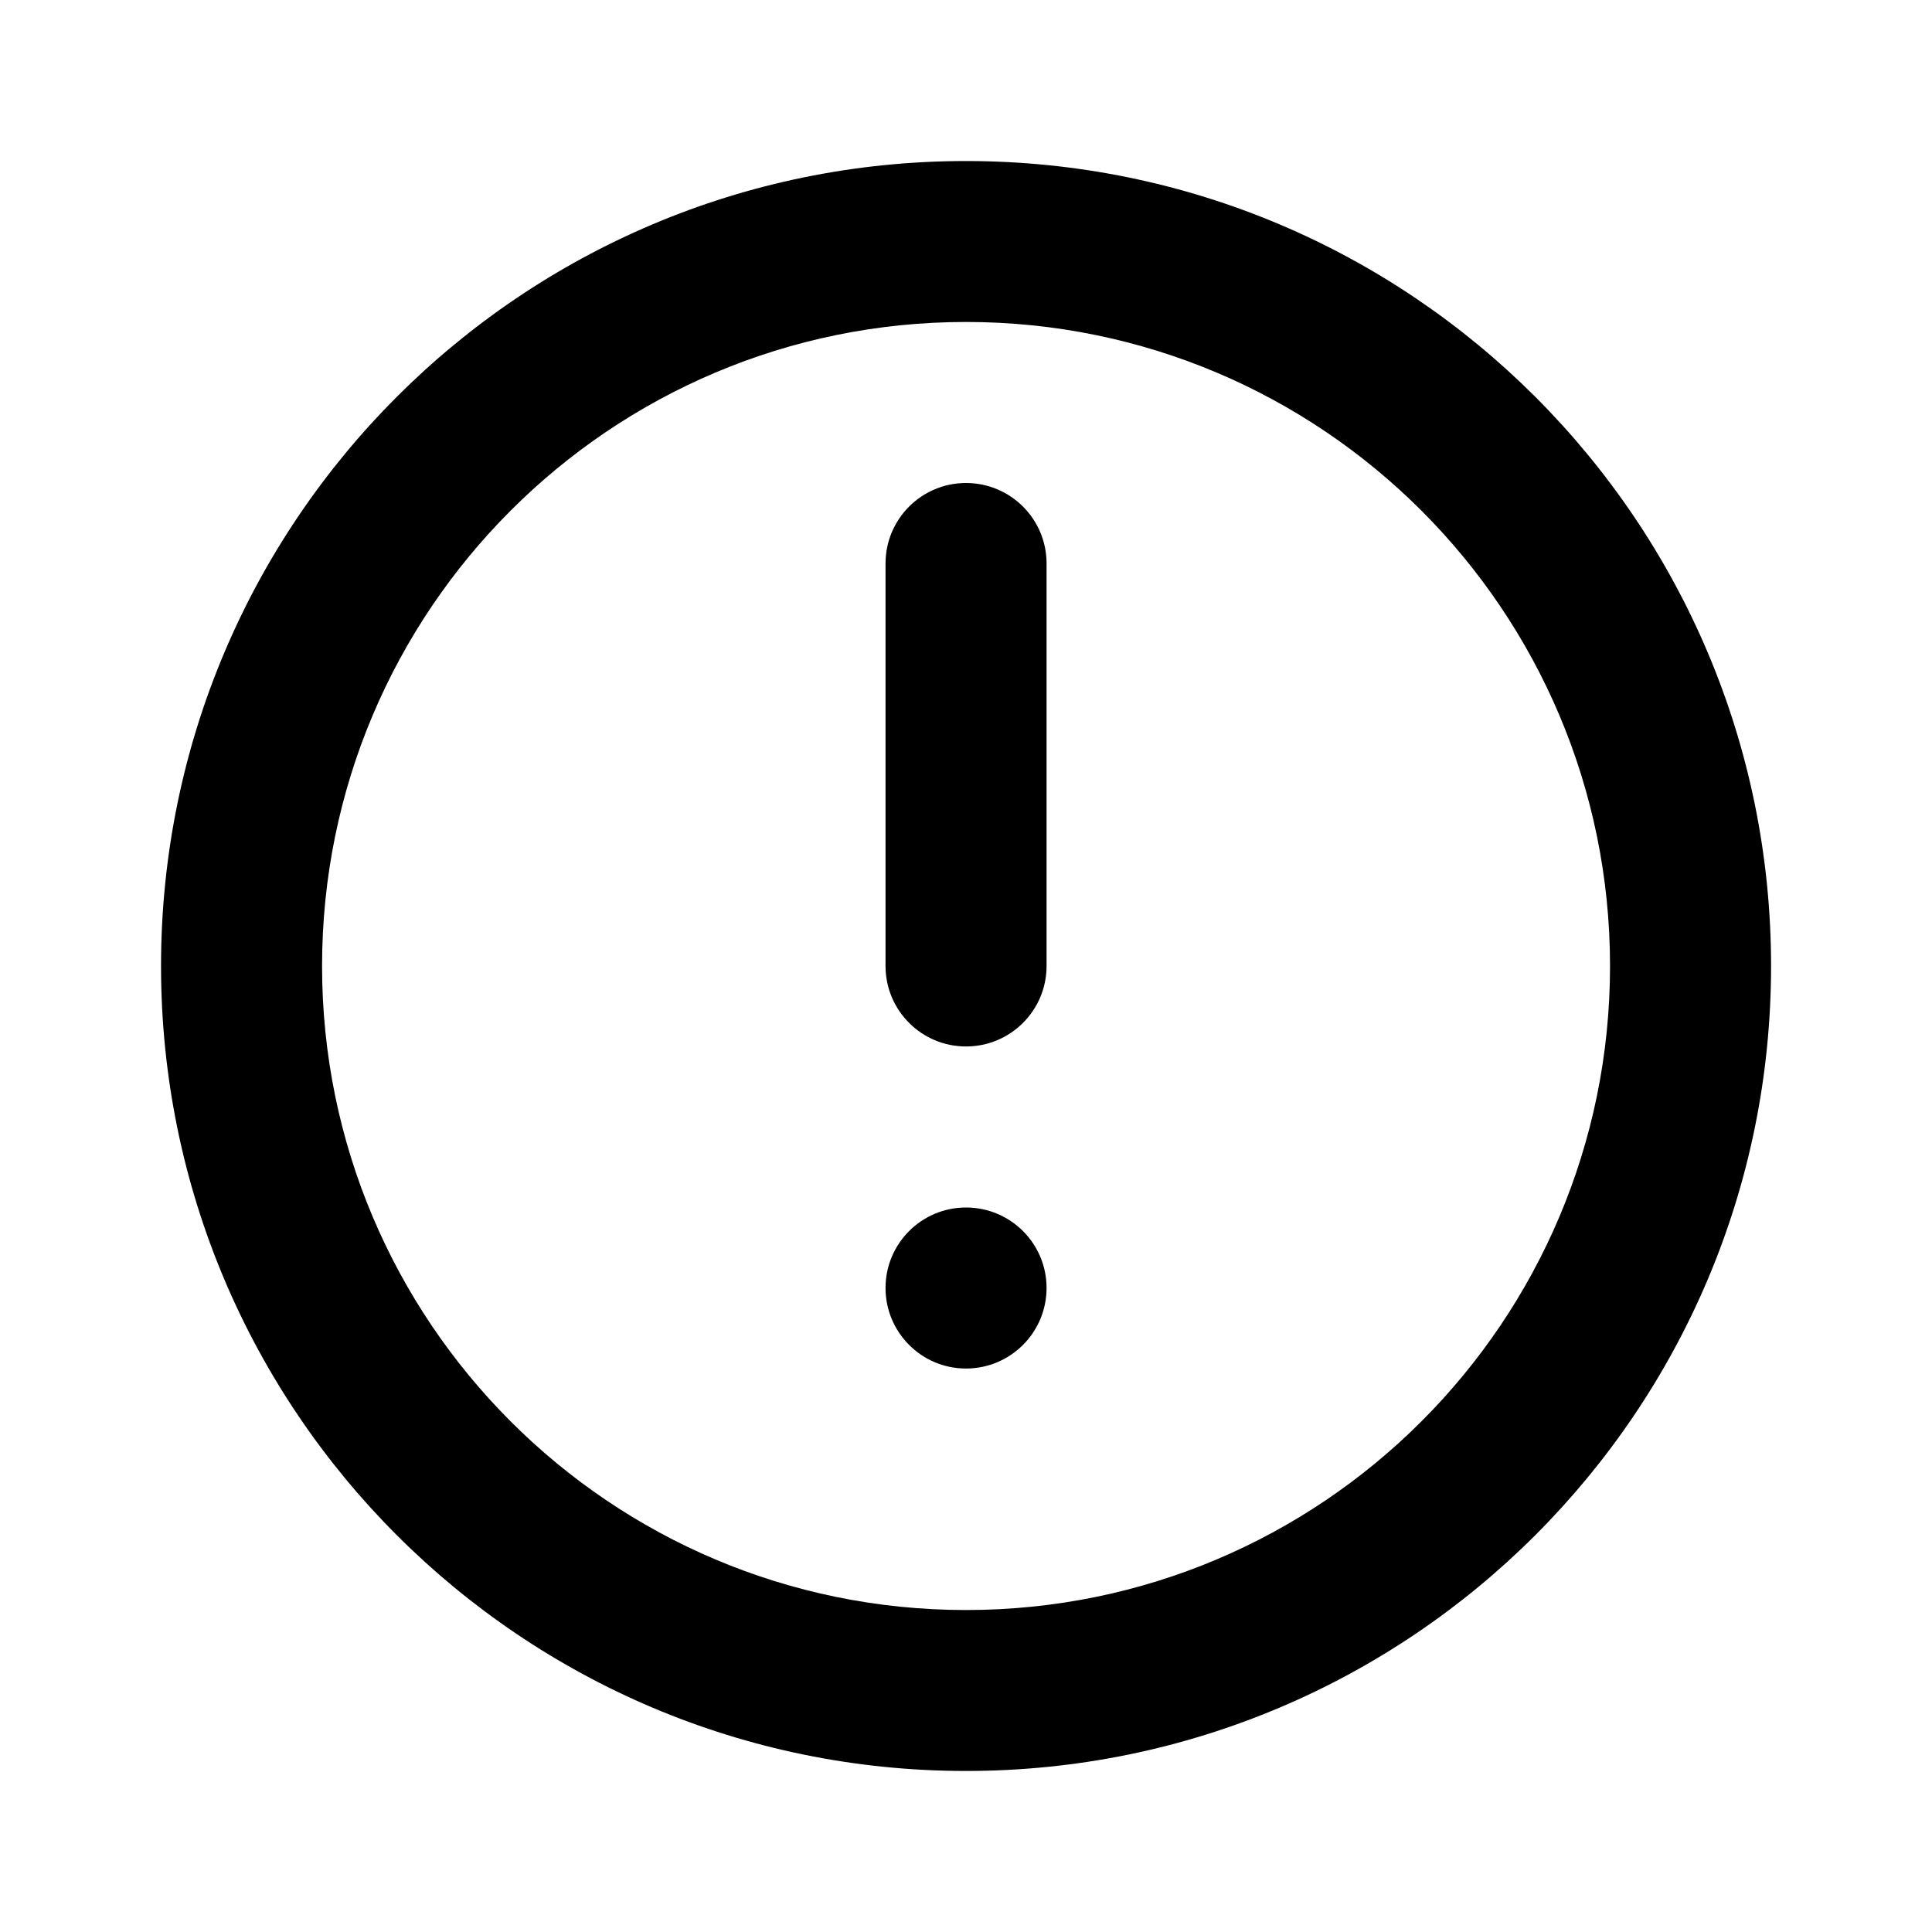
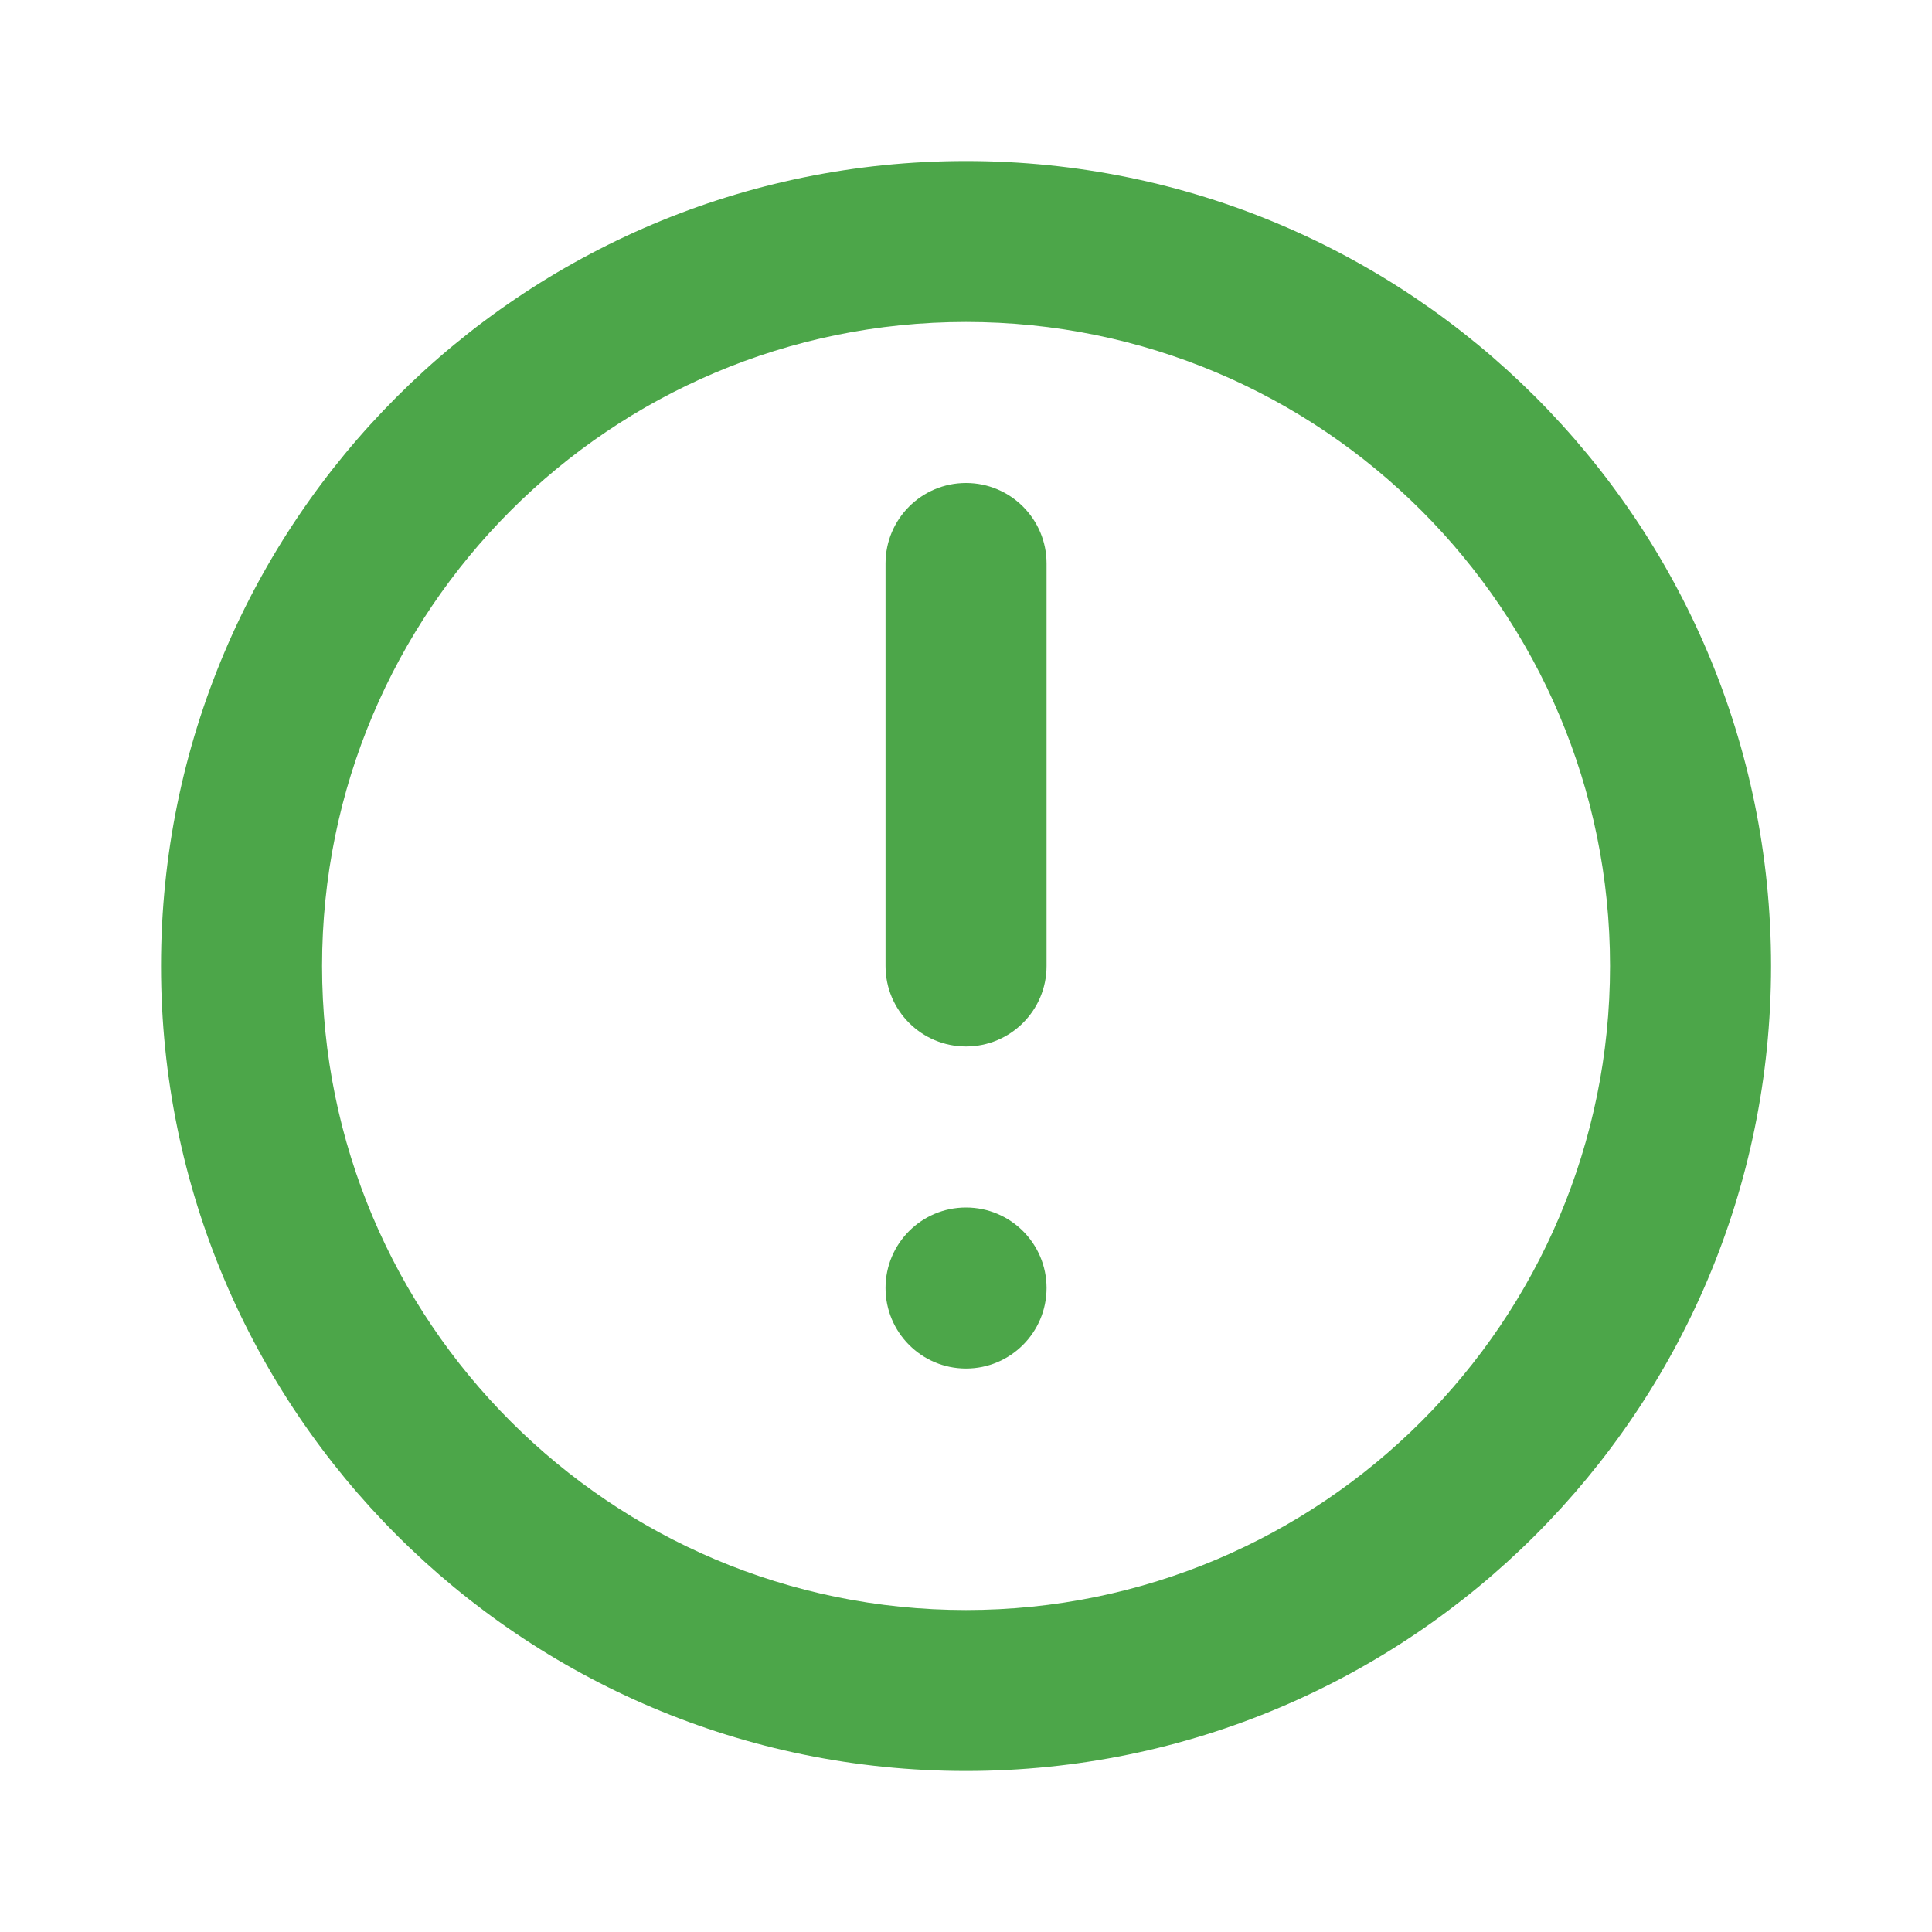
<svg xmlns="http://www.w3.org/2000/svg" width="20" height="20" viewBox="0 0 20 20">
-   <path fill-rule="evenodd" clip-rule="evenodd" d="M1.667 10C1.667 14.602 5.398 18.333 10 18.333C14.603 18.333 18.334 14.602 18.334 10C18.334 5.398 14.603 1.667 10 1.667C5.398 1.667 1.667 5.398 1.667 10ZM16.667 10C16.667 13.682 13.682 16.667 10 16.667C6.318 16.667 3.334 13.682 3.334 10C3.334 6.318 6.318 3.333 10 3.333C13.682 3.333 16.667 6.318 16.667 10ZM9.167 5.833C9.167 5.373 9.54 5 10 5C10.461 5 10.834 5.373 10.834 5.833V10C10.834 10.46 10.461 10.833 10 10.833C9.54 10.833 9.167 10.46 9.167 10V5.833ZM10 12.5C9.54 12.5 9.167 12.873 9.167 13.333C9.167 13.793 9.54 14.167 10 14.167C10.461 14.167 10.834 13.793 10.834 13.333C10.834 12.873 10.461 12.5 10 12.5Z" />
+   <path fill-rule="evenodd" clip-rule="evenodd" d="M1.667 10C1.667 14.602 5.398 18.333 10 18.333C14.603 18.333 18.334 14.602 18.334 10C18.334 5.398 14.603 1.667 10 1.667C5.398 1.667 1.667 5.398 1.667 10ZM16.667 10C16.667 13.682 13.682 16.667 10 16.667C6.318 16.667 3.334 13.682 3.334 10C3.334 6.318 6.318 3.333 10 3.333C13.682 3.333 16.667 6.318 16.667 10ZM9.167 5.833C9.167 5.373 9.54 5 10 5C10.461 5 10.834 5.373 10.834 5.833V10C10.834 10.46 10.461 10.833 10 10.833C9.54 10.833 9.167 10.46 9.167 10V5.833ZM10 12.5C9.54 12.5 9.167 12.873 9.167 13.333C9.167 13.793 9.54 14.167 10 14.167C10.461 14.167 10.834 13.793 10.834 13.333C10.834 12.873 10.461 12.5 10 12.5Z" fill="#4CA649" />
</svg>
